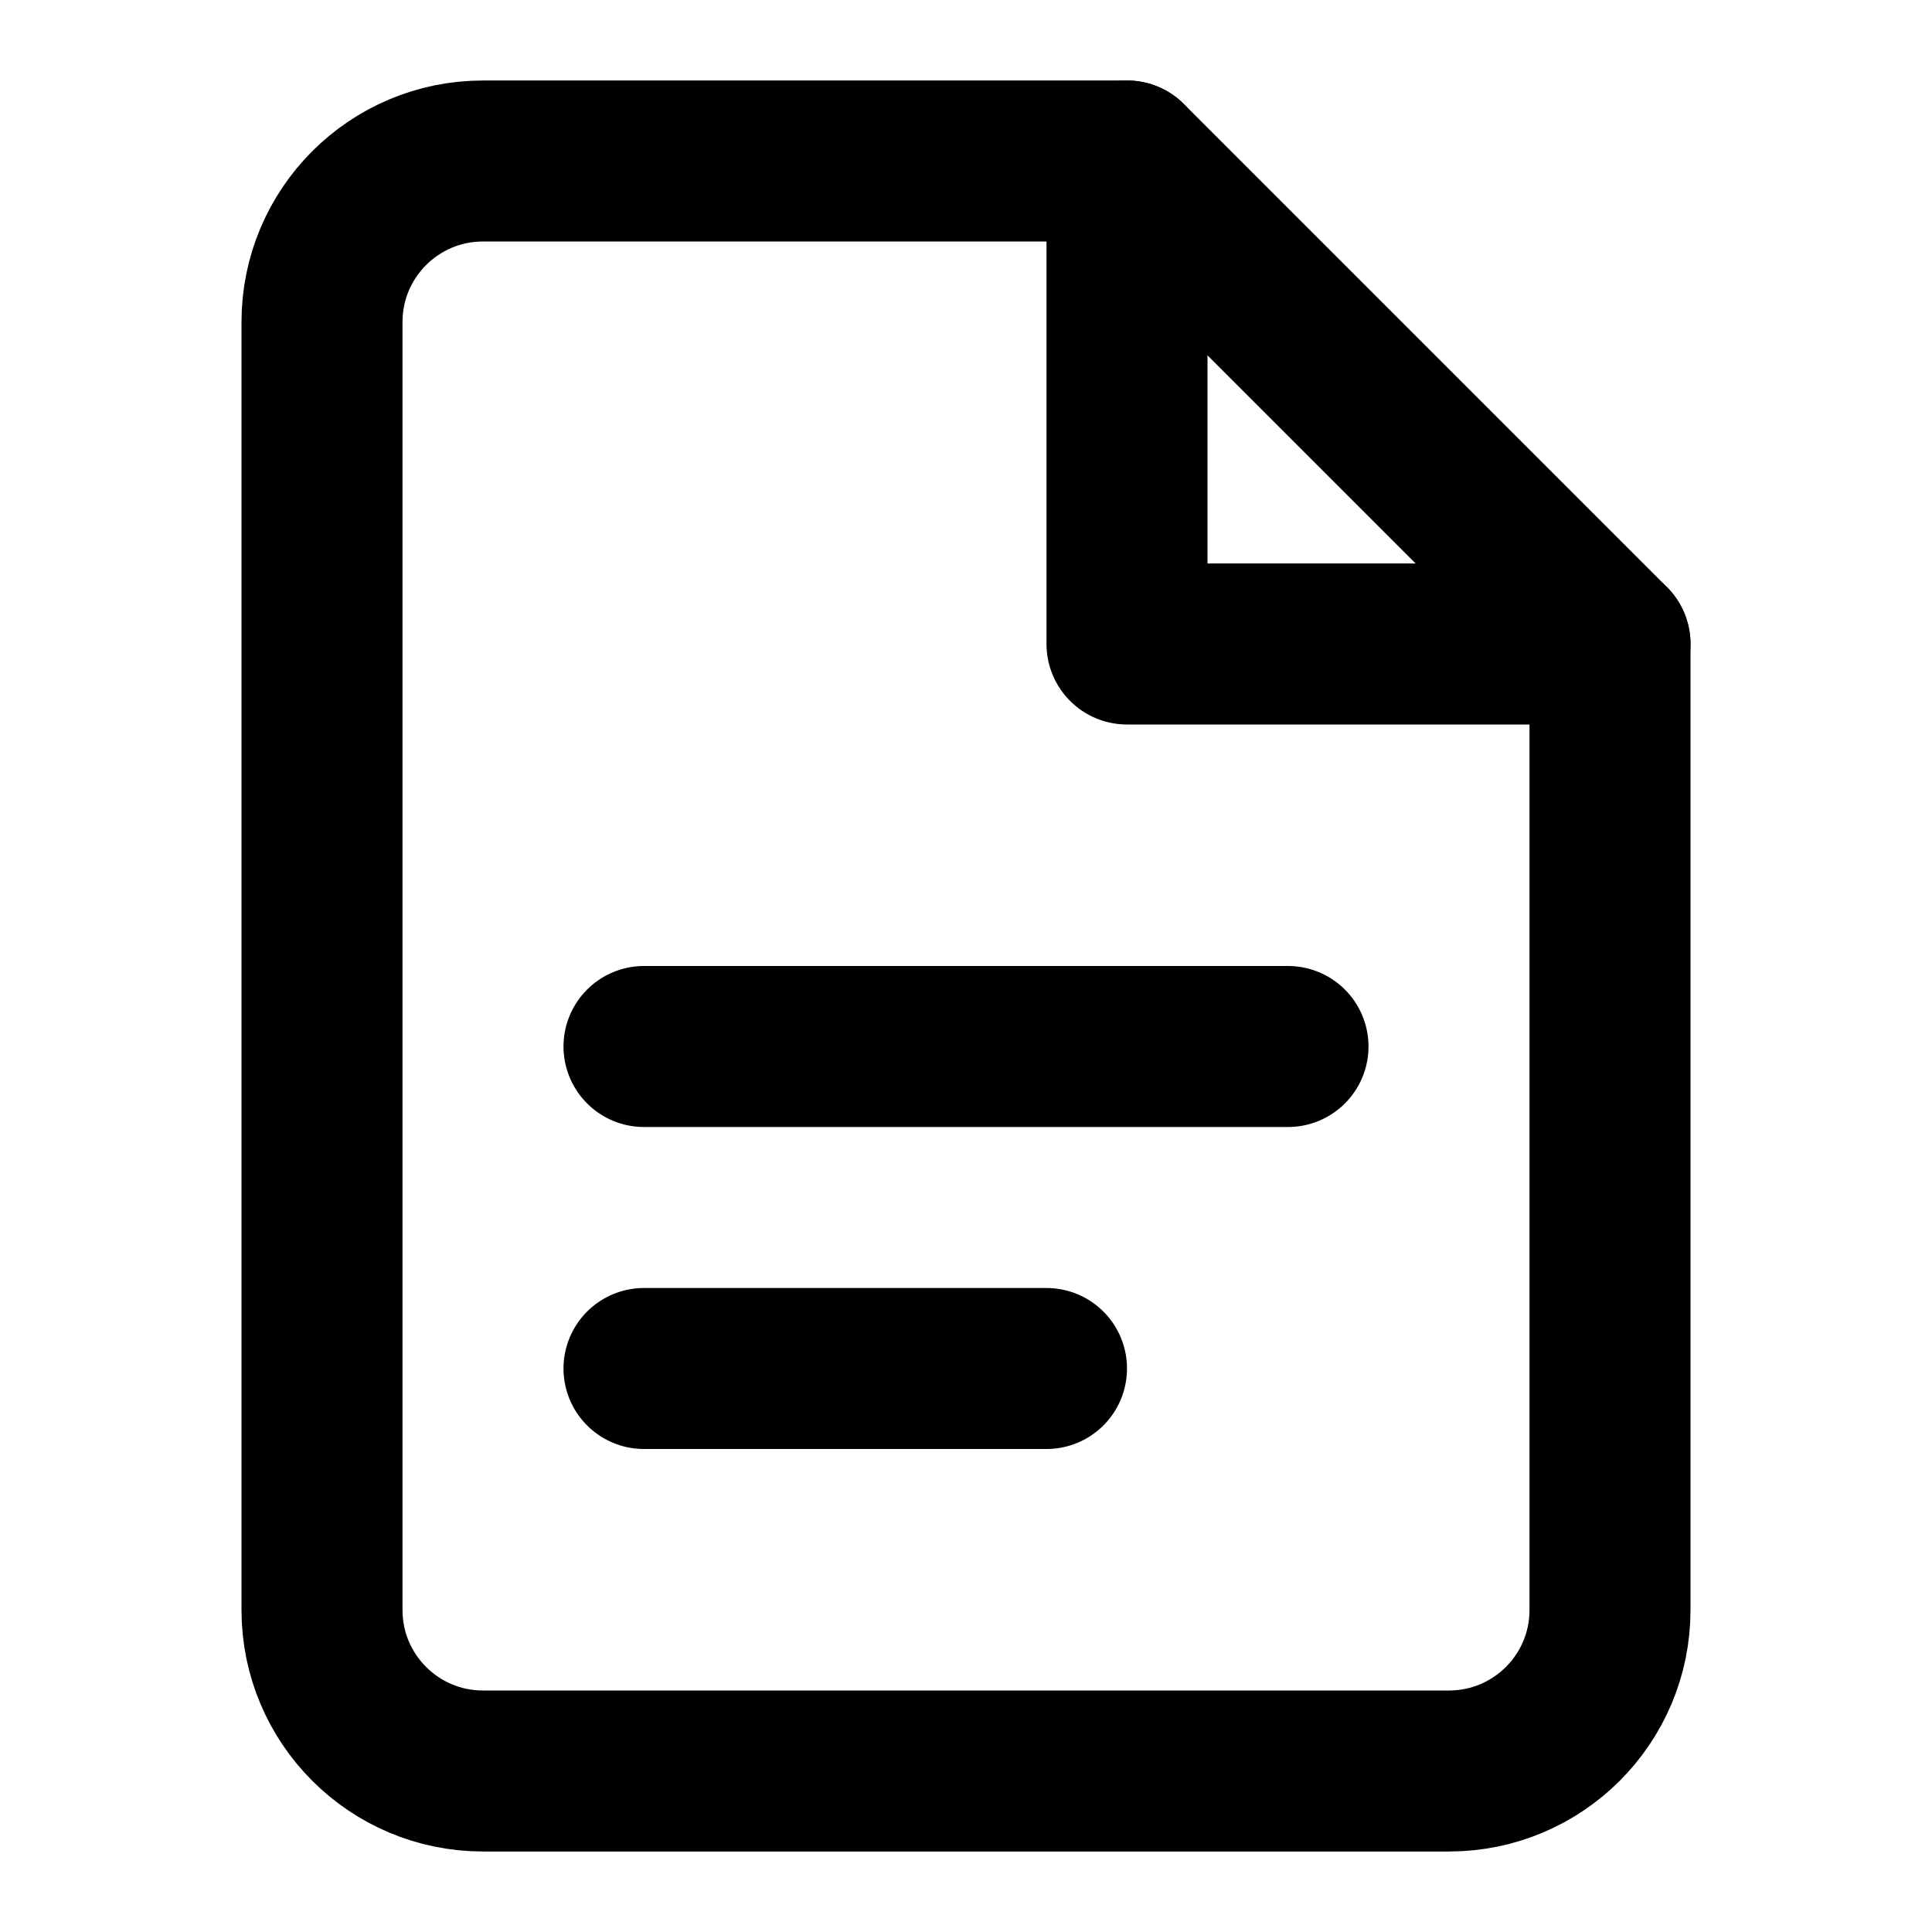
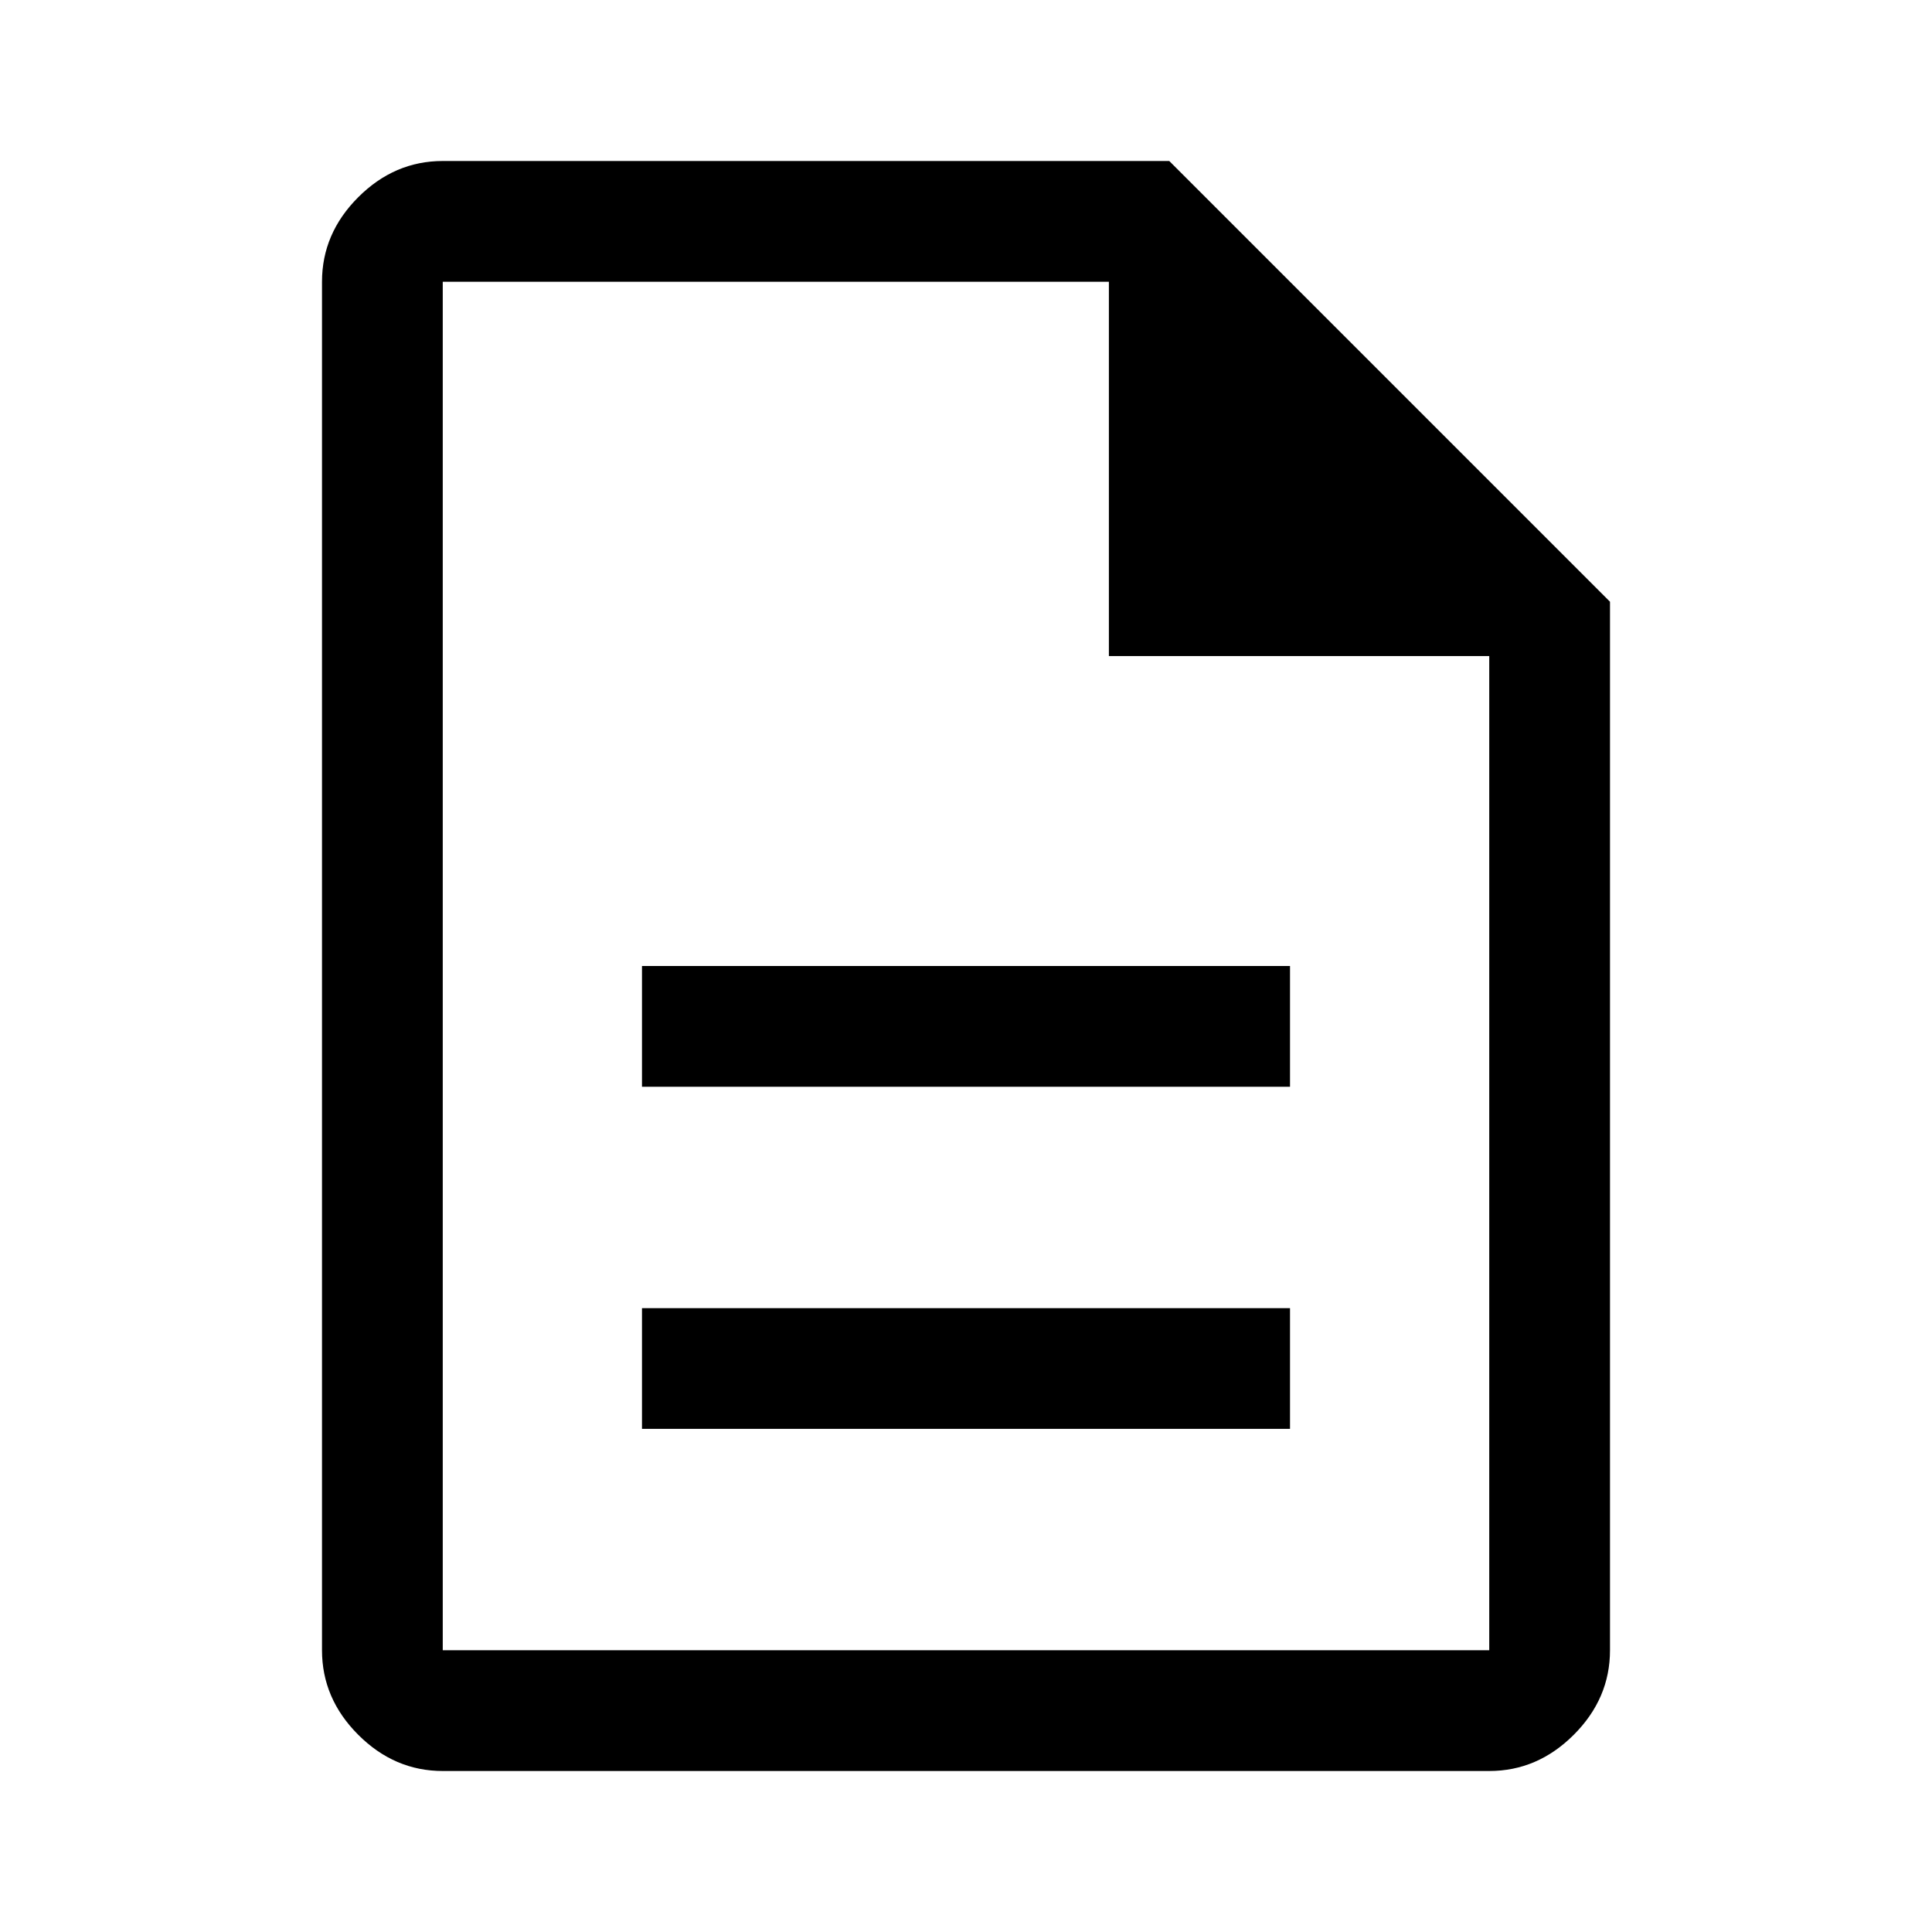
- <svg xmlns="http://www.w3.org/2000/svg" viewBox="0 0 24 24" fill="none" stroke="currentColor" stroke-width="2" stroke-linecap="round" stroke-linejoin="round">
-   <path d="M14 2H6a2 2 0 0 0-2 2v16a2 2 0 0 0 2 2h12a2 2 0 0 0 2-2V8z" />
-   <polyline points="14 2 14 8 20 8" />
-   <line x1="8" y1="13" x2="16" y2="13" />
-   <line x1="8" y1="17" x2="13" y2="17" />
+ <svg xmlns="http://www.w3.org/2000/svg" viewBox="0 0 24 24" fill="currentColor" aria-hidden="true">
+   <path d="M7.975 17.75H16.025V16.25H7.975ZM7.975 13.5H16.025V12.0H7.975ZM5.5 22.0Q4.9 22.0 4.45 21.55Q4.0 21.1 4.0 20.5V3.5Q4.0 2.9 4.45 2.45Q4.9 2.0 5.5 2.0H14.525L20.0 7.475V20.5Q20.0 21.1 19.55 21.55Q19.1 22.0 18.5 22.0ZM13.775 8.15V3.5H5.5Q5.5 3.5 5.5 3.5Q5.5 3.5 5.5 3.5V20.5Q5.5 20.5 5.5 20.5Q5.5 20.5 5.5 20.5H18.5Q18.5 20.5 18.5 20.5Q18.5 20.5 18.5 20.5V8.15ZM5.5 3.5V8.15V3.5V8.15V20.5Q5.5 20.5 5.5 20.5Q5.5 20.5 5.5 20.5Q5.5 20.5 5.5 20.5Q5.5 20.5 5.5 20.5V3.5Q5.5 3.5 5.5 3.5Q5.5 3.5 5.5 3.5Z" />
</svg>
